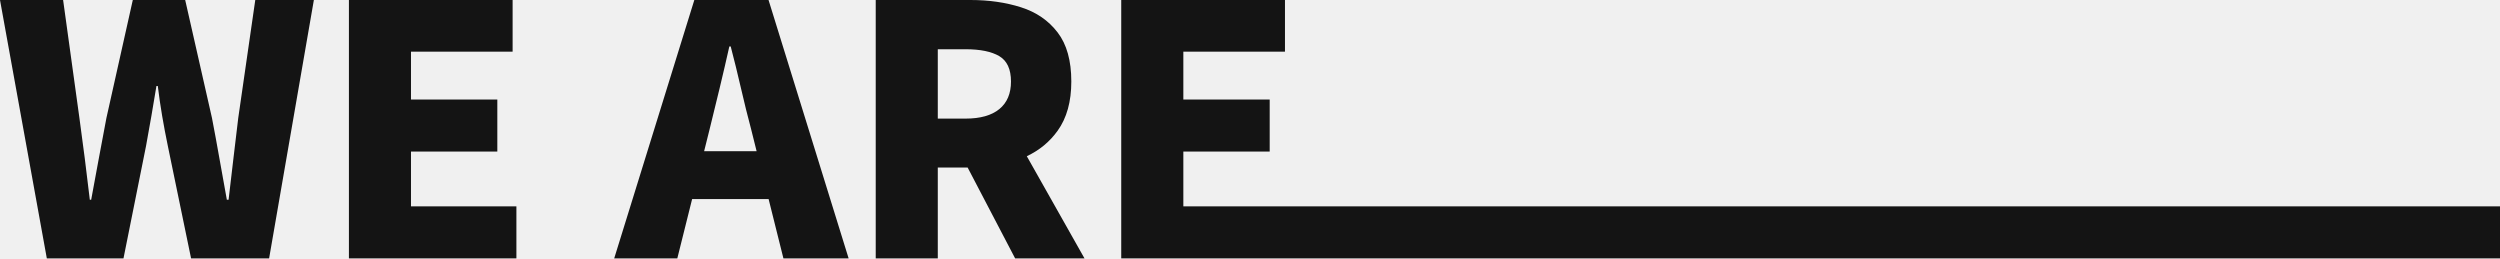
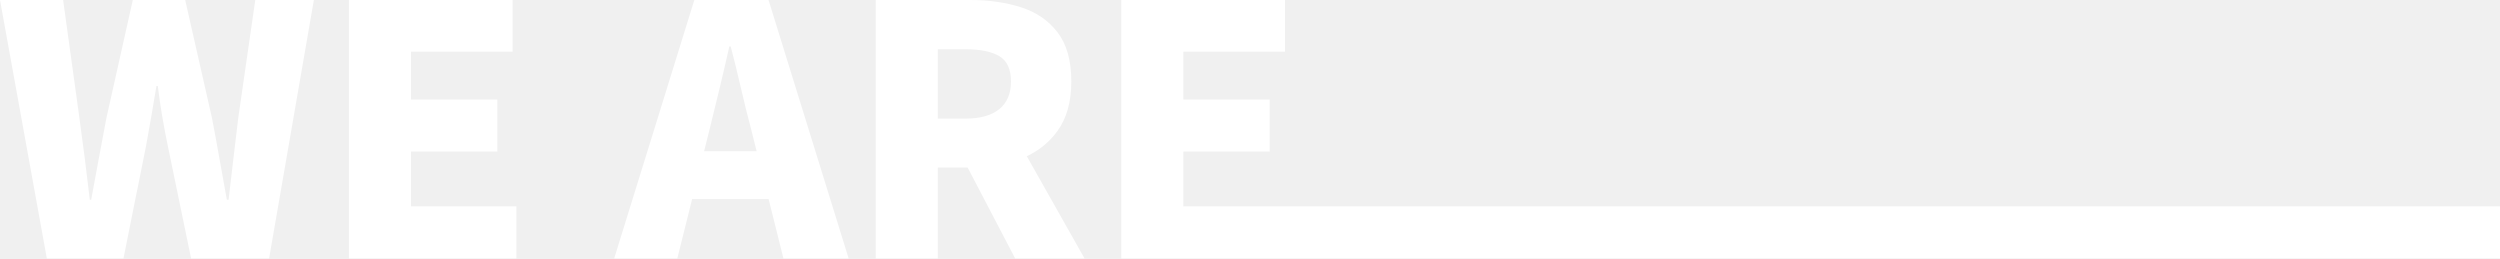
<svg xmlns="http://www.w3.org/2000/svg" version="1.1" id="레이어_1" x="0px" y="0px" viewBox="0 0 692 71.52" style="enable-background:new 0 0 692 71.52;" xml:space="preserve">
  <style type="text/css">
- 	.st0{fill:#141414;}
+ 	.st0{fill:#fff;}
</style>
  <g>
    <path class="st0" d="M65.95,32.64c-0.45,3.71-0.9,7.46-1.34,11.23c-0.45,3.78-0.9,7.58-1.34,11.42h-0.48   c-0.71-3.84-1.39-7.66-2.06-11.47c-0.67-3.81-1.36-7.54-2.06-11.18L51.26,0h-14.5l-7.3,32.64c-0.71,3.71-1.41,7.46-2.11,11.23   c-0.7,3.78-1.41,7.58-2.11,11.42h-0.38c-0.45-3.84-0.91-7.65-1.39-11.42c-0.48-3.78-0.98-7.52-1.49-11.23L17.47,0H0l12.96,71.52   h21.22l6.24-31.1c0.51-2.75,1.01-5.54,1.49-8.35c0.48-2.82,0.94-5.57,1.39-8.26h0.38c0.32,2.69,0.72,5.44,1.2,8.26   c0.48,2.82,1.01,5.6,1.58,8.35l6.43,31.1h21.6L86.88,0H70.66L65.95,32.64z" />
    <polygon class="st0" points="113.76,41.95 137.66,41.95 137.66,27.55 113.76,27.55 113.76,14.3 141.89,14.3 141.89,0 96.58,0    96.58,71.52 142.94,71.52 142.94,57.12 113.76,57.12  " />
    <path class="st0" d="M192.19,0l-22.18,71.52h17.47l4.1-16.42h21.17l4.1,16.42h18.05L212.73,0H192.19z M194.9,41.86l1.51-6.05   c0.9-3.58,1.82-7.38,2.78-11.38c0.96-4,1.86-7.86,2.69-11.57h0.38c0.96,3.65,1.9,7.49,2.83,11.52c0.93,4.03,1.87,7.84,2.83,11.42   l1.51,6.05H194.9z" />
    <path class="st0" d="M292.75,36.19c2.53-3.52,3.79-8.06,3.79-13.63c0-5.76-1.26-10.29-3.79-13.58c-2.53-3.3-5.9-5.62-10.13-6.96   C278.4,0.67,273.72,0,268.6,0H242.4v71.52h17.18V46.37h8.26l13.15,25.15h19.2l-15.97-28.28C287.7,41.6,290.55,39.26,292.75,36.19z    M259.58,13.63h7.68c4.09,0,7.21,0.64,9.36,1.92c2.14,1.28,3.22,3.62,3.22,7.01c0,3.33-1.07,5.87-3.22,7.63   c-2.15,1.76-5.27,2.64-9.36,2.64h-7.68V13.63z" />
    <polygon class="st0" points="356.73,57.12 354.85,57.12 327.55,57.12 327.55,41.95 351.45,41.95 351.45,27.55 327.55,27.55    327.55,14.3 355.68,14.3 355.68,0 310.36,0 310.36,71.52 354.85,71.52 356.73,71.52 692,71.52 692,57.12  " />
  </g>
  <g>
    <path class="st0" d="M-858.93-397.23l-8.06,32.64c-1.02,3.84-1.94,7.62-2.74,11.33c-0.8,3.71-1.74,7.55-2.83,11.52h-0.48   c-1.02-3.97-1.94-7.81-2.74-11.52c-0.8-3.71-1.74-7.49-2.83-11.33l-8.16-32.64h-18.14l21.41,71.52h20.64l21.41-71.52H-858.93z" />
    <path class="st0" d="M-823.7-397.23l-22.18,71.52h17.47l4.1-16.42h21.17l4.1,16.42h18.05l-22.18-71.52H-823.7z M-820.99-355.38   l1.51-6.05c0.89-3.58,1.82-7.38,2.78-11.38c0.96-4,1.86-7.86,2.69-11.57h0.38c0.96,3.65,1.9,7.49,2.83,11.52   c0.93,4.03,1.87,7.84,2.83,11.42l1.51,6.05H-820.99z" />
    <polygon class="st0" points="-756.31,-397.23 -773.49,-397.23 -773.49,-325.71 -728.47,-325.71 -728.47,-340.11 -756.31,-340.11     " />
    <path class="st0" d="M-680.18-357.49c0,4.48-0.46,8.06-1.39,10.75c-0.93,2.69-2.29,4.62-4.08,5.81c-1.79,1.19-4,1.78-6.62,1.78   c-2.62,0-4.82-0.59-6.58-1.78c-1.76-1.18-3.09-3.12-3.98-5.81c-0.9-2.69-1.34-6.27-1.34-10.75v-39.74h-17.09v37.92   c0,6.02,0.61,11.23,1.82,15.65c1.21,4.42,3.04,8.05,5.47,10.9c2.43,2.85,5.46,4.96,9.07,6.34c3.62,1.38,7.82,2.06,12.62,2.06   c4.74,0,8.89-0.69,12.48-2.06c3.58-1.38,6.58-3.49,8.98-6.34c2.4-2.85,4.19-6.48,5.38-10.9c1.18-4.42,1.78-9.63,1.78-15.65v-37.92   h-16.51V-357.49z" />
    <polygon class="st0" points="-601.27,-340.11 -603.63,-340.11 -630.45,-340.11 -630.45,-355.28 -606.55,-355.28 -606.55,-369.68    -630.45,-369.68 -630.45,-382.93 -602.32,-382.93 -602.32,-397.23 -647.64,-397.23 -647.64,-325.71 -603.63,-325.71    -601.27,-325.71 -212.91,-325.71 -212.91,-340.11  " />
  </g>
  <g>
    <path class="st0" d="M-721.91-241.71c-4.32-1.44-9.1-2.16-14.35-2.16h-25.15v71.52h17.18v-23.71h8.35c5.06,0,9.73-0.86,14.02-2.59   c4.29-1.73,7.73-4.4,10.32-8.02c2.59-3.62,3.89-8.24,3.89-13.87c0-5.89-1.3-10.53-3.89-13.92   C-714.14-237.86-717.59-240.27-721.91-241.71z M-727.43-212.43c-2.05,1.89-5.15,2.83-9.31,2.83h-7.49v-20.64h7.01   c4.16,0,7.34,0.72,9.55,2.16s3.31,3.95,3.31,7.54C-724.36-217.02-725.39-214.32-727.43-212.43z" />
    <path class="st0" d="M-616.07-243.87l-21.97,70.86l-15.6-27.62c3.49-1.63,6.33-3.98,8.53-7.05c2.53-3.52,3.79-8.06,3.79-13.63   c0-5.76-1.26-10.29-3.79-13.58c-2.53-3.3-5.9-5.62-10.13-6.96c-4.22-1.34-8.9-2.02-14.02-2.02h-26.21v71.52h17.19v-25.15h8.26   l13.15,25.15h18.62h0.58h16.9l4.1-16.42h21.17l4.1,16.42h18.05l-22.18-71.52H-616.07z M-678.28-230.24h7.68   c4.09,0,7.21,0.64,9.36,1.92c2.14,1.28,3.22,3.62,3.22,7.01c0,3.33-1.07,5.87-3.22,7.63c-2.14,1.76-5.27,2.64-9.36,2.64h-7.68   V-230.24z M-613.36-202.02l1.51-6.05c0.9-3.58,1.82-7.38,2.78-11.38c0.96-4,1.86-7.86,2.69-11.57h0.38   c0.96,3.65,1.9,7.49,2.83,11.52c0.93,4.03,1.87,7.84,2.83,11.42l1.51,6.05H-613.36z" />
    <path class="st0" d="M-529.05-187.71c-2.27,1.28-4.85,1.92-7.73,1.92c-3.33,0-6.24-0.88-8.74-2.64c-2.5-1.76-4.43-4.32-5.81-7.68   c-1.38-3.36-2.06-7.41-2.06-12.14c0-4.67,0.75-8.66,2.26-11.95c1.5-3.3,3.54-5.82,6.1-7.58c2.56-1.76,5.38-2.64,8.45-2.64   c2.56,0,4.83,0.51,6.81,1.54c1.98,1.02,3.87,2.37,5.66,4.03l8.93-10.94c-2.43-2.5-5.49-4.67-9.17-6.53   c-3.68-1.86-7.86-2.78-12.53-2.78c-4.54,0-8.86,0.83-12.96,2.5c-4.1,1.67-7.73,4.1-10.9,7.3c-3.17,3.2-5.66,7.12-7.49,11.76   c-1.82,4.64-2.74,9.94-2.74,15.89c0,6.02,0.88,11.31,2.64,15.89c1.76,4.58,4.19,8.42,7.3,11.52c3.1,3.11,6.67,5.42,10.7,6.96   s8.32,2.3,12.86,2.3c4.67,0,8.98-0.88,12.91-2.64c3.94-1.76,7.41-4.4,10.42-7.92l-9.02-10.75   C-524.81-190.53-526.78-188.99-529.05-187.71z" />
    <polygon class="st0" points="-511.05,-229.57 -491.75,-229.57 -491.75,-172.35 -474.57,-172.35 -474.57,-229.57 -455.18,-229.57    -455.18,-243.87 -511.05,-243.87  " />
    <rect x="-444.14" y="-243.87" class="st0" width="17.19" height="71.52" />
    <path class="st0" d="M-371.9-187.71c-2.27,1.28-4.85,1.92-7.73,1.92c-3.33,0-6.24-0.88-8.74-2.64c-2.5-1.76-4.43-4.32-5.81-7.68   c-1.38-3.36-2.06-7.41-2.06-12.14c0-4.67,0.75-8.66,2.26-11.95c1.5-3.3,3.54-5.82,6.1-7.58c2.56-1.76,5.38-2.64,8.45-2.64   c2.56,0,4.83,0.51,6.81,1.54c1.98,1.02,3.87,2.37,5.66,4.03l8.93-10.94c-2.43-2.5-5.49-4.67-9.17-6.53   c-3.68-1.86-7.86-2.78-12.53-2.78c-4.54,0-8.87,0.83-12.96,2.5c-4.1,1.67-7.73,4.1-10.9,7.3c-3.17,3.2-5.66,7.12-7.49,11.76   c-1.82,4.64-2.74,9.94-2.74,15.89c0,6.02,0.88,11.31,2.64,15.89c1.76,4.58,4.19,8.42,7.29,11.52c3.1,3.11,6.67,5.42,10.71,6.96   c4.03,1.54,8.32,2.3,12.86,2.3c4.67,0,8.98-0.88,12.91-2.64c3.94-1.76,7.41-4.4,10.42-7.92l-9.02-10.75   C-367.66-190.53-369.63-188.99-371.9-187.71z" />
    <polygon class="st0" points="-300.14,-186.75 -306.87,-186.75 -329.32,-186.75 -329.32,-201.92 -305.42,-201.92 -305.42,-216.32    -329.32,-216.32 -329.32,-229.57 -301.2,-229.57 -301.2,-243.87 -346.51,-243.87 -346.51,-172.35 -306.87,-172.35 -300.14,-172.35    -69.42,-172.35 -69.42,-186.75  " />
  </g>
  <g>
    <path class="st0" d="M-628.59-87.44c-4.9-2.88-10.61-4.32-17.14-4.32c-6.46,0-12.16,1.42-17.09,4.27   c-4.93,2.85-8.77,7.01-11.52,12.48c-2.75,5.47-4.13,12.11-4.13,19.92c0,7.81,1.38,14.51,4.13,20.11c2.75,5.6,6.59,9.89,11.52,12.86   c4.93,2.98,10.62,4.46,17.09,4.46c6.53,0,12.24-1.49,17.14-4.46s8.72-7.26,11.47-12.86c2.75-5.6,4.13-12.3,4.13-20.11   c0-7.81-1.38-14.43-4.13-19.87C-619.87-80.4-623.69-84.56-628.59-87.44z M-632.33-43.09c-1.25,3.39-3.01,6.02-5.28,7.87   c-2.27,1.86-4.98,2.79-8.11,2.79c-3.14,0-5.84-0.93-8.11-2.79c-2.27-1.86-4.02-4.48-5.23-7.87c-1.22-3.39-1.82-7.39-1.82-12   c0-4.61,0.61-8.56,1.82-11.86c1.22-3.3,2.96-5.81,5.23-7.54c2.27-1.73,4.98-2.59,8.11-2.59c3.13,0,5.84,0.86,8.11,2.59   c2.27,1.73,4.03,4.24,5.28,7.54c1.25,3.3,1.87,7.25,1.87,11.86C-630.46-50.48-631.09-46.48-632.33-43.09z" />
    <path class="st0" d="M-559.04-50.77c0,4.48-0.46,8.06-1.39,10.75c-0.93,2.69-2.29,4.62-4.08,5.81c-1.79,1.18-4,1.78-6.62,1.78   c-2.62,0-4.82-0.59-6.58-1.78c-1.76-1.18-3.09-3.12-3.98-5.81c-0.9-2.69-1.34-6.27-1.34-10.75v-39.74h-17.09v37.92   c0,6.02,0.61,11.23,1.82,15.65c1.21,4.42,3.04,8.05,5.47,10.9c2.43,2.85,5.46,4.96,9.07,6.34c3.62,1.38,7.82,2.06,12.62,2.06   c4.73,0,8.89-0.69,12.48-2.06c3.58-1.38,6.58-3.49,8.98-6.34c2.4-2.85,4.19-6.48,5.38-10.9c1.18-4.42,1.78-9.63,1.78-15.65v-37.92   h-16.51V-50.77z" />
    <polygon class="st0" points="-531.97,-76.21 -512.67,-76.21 -512.67,-18.99 -495.49,-18.99 -495.49,-76.21 -476.1,-76.21    -476.1,-90.51 -531.97,-90.51  " />
    <path class="st0" d="M-425.55-88.35c-4.32-1.44-9.1-2.16-14.35-2.16h-25.15v71.52h17.19v-23.71h8.35c5.05,0,9.73-0.86,14.02-2.59   c4.29-1.73,7.73-4.4,10.32-8.02c2.59-3.62,3.89-8.24,3.89-13.87c0-5.89-1.29-10.53-3.89-13.92S-421.23-86.91-425.55-88.35z    M-431.07-59.07c-2.05,1.89-5.15,2.83-9.31,2.83h-7.49v-20.64h7.01c4.16,0,7.34,0.72,9.55,2.16c2.21,1.44,3.31,3.95,3.31,7.54   C-428-63.67-429.02-60.96-431.07-59.07z" />
    <path class="st0" d="M-358.4-50.77c0,4.48-0.46,8.06-1.39,10.75c-0.93,2.69-2.29,4.62-4.08,5.81c-1.79,1.18-4,1.78-6.62,1.78   c-2.62,0-4.82-0.59-6.58-1.78c-1.76-1.18-3.09-3.12-3.98-5.81c-0.9-2.69-1.34-6.27-1.34-10.75v-39.74h-17.09v37.92   c0,6.02,0.61,11.23,1.82,15.65c1.21,4.42,3.04,8.05,5.47,10.9c2.43,2.85,5.46,4.96,9.07,6.34c3.62,1.38,7.82,2.06,12.62,2.06   c4.73,0,8.89-0.69,12.48-2.06c3.58-1.38,6.58-3.49,8.98-6.34c2.4-2.85,4.19-6.48,5.38-10.9c1.18-4.42,1.78-9.63,1.78-15.65v-37.92   h-16.51V-50.77z" />
    <polygon class="st0" points="-294.85,-33.39 -294.85,-76.21 -275.46,-76.21 -275.46,-90.51 -331.33,-90.51 -331.33,-76.21    -312.03,-76.21 -312.03,-18.99 -298.89,-18.99 -294.85,-18.99 13.54,-18.99 13.54,-33.39  " />
  </g>
</svg>
